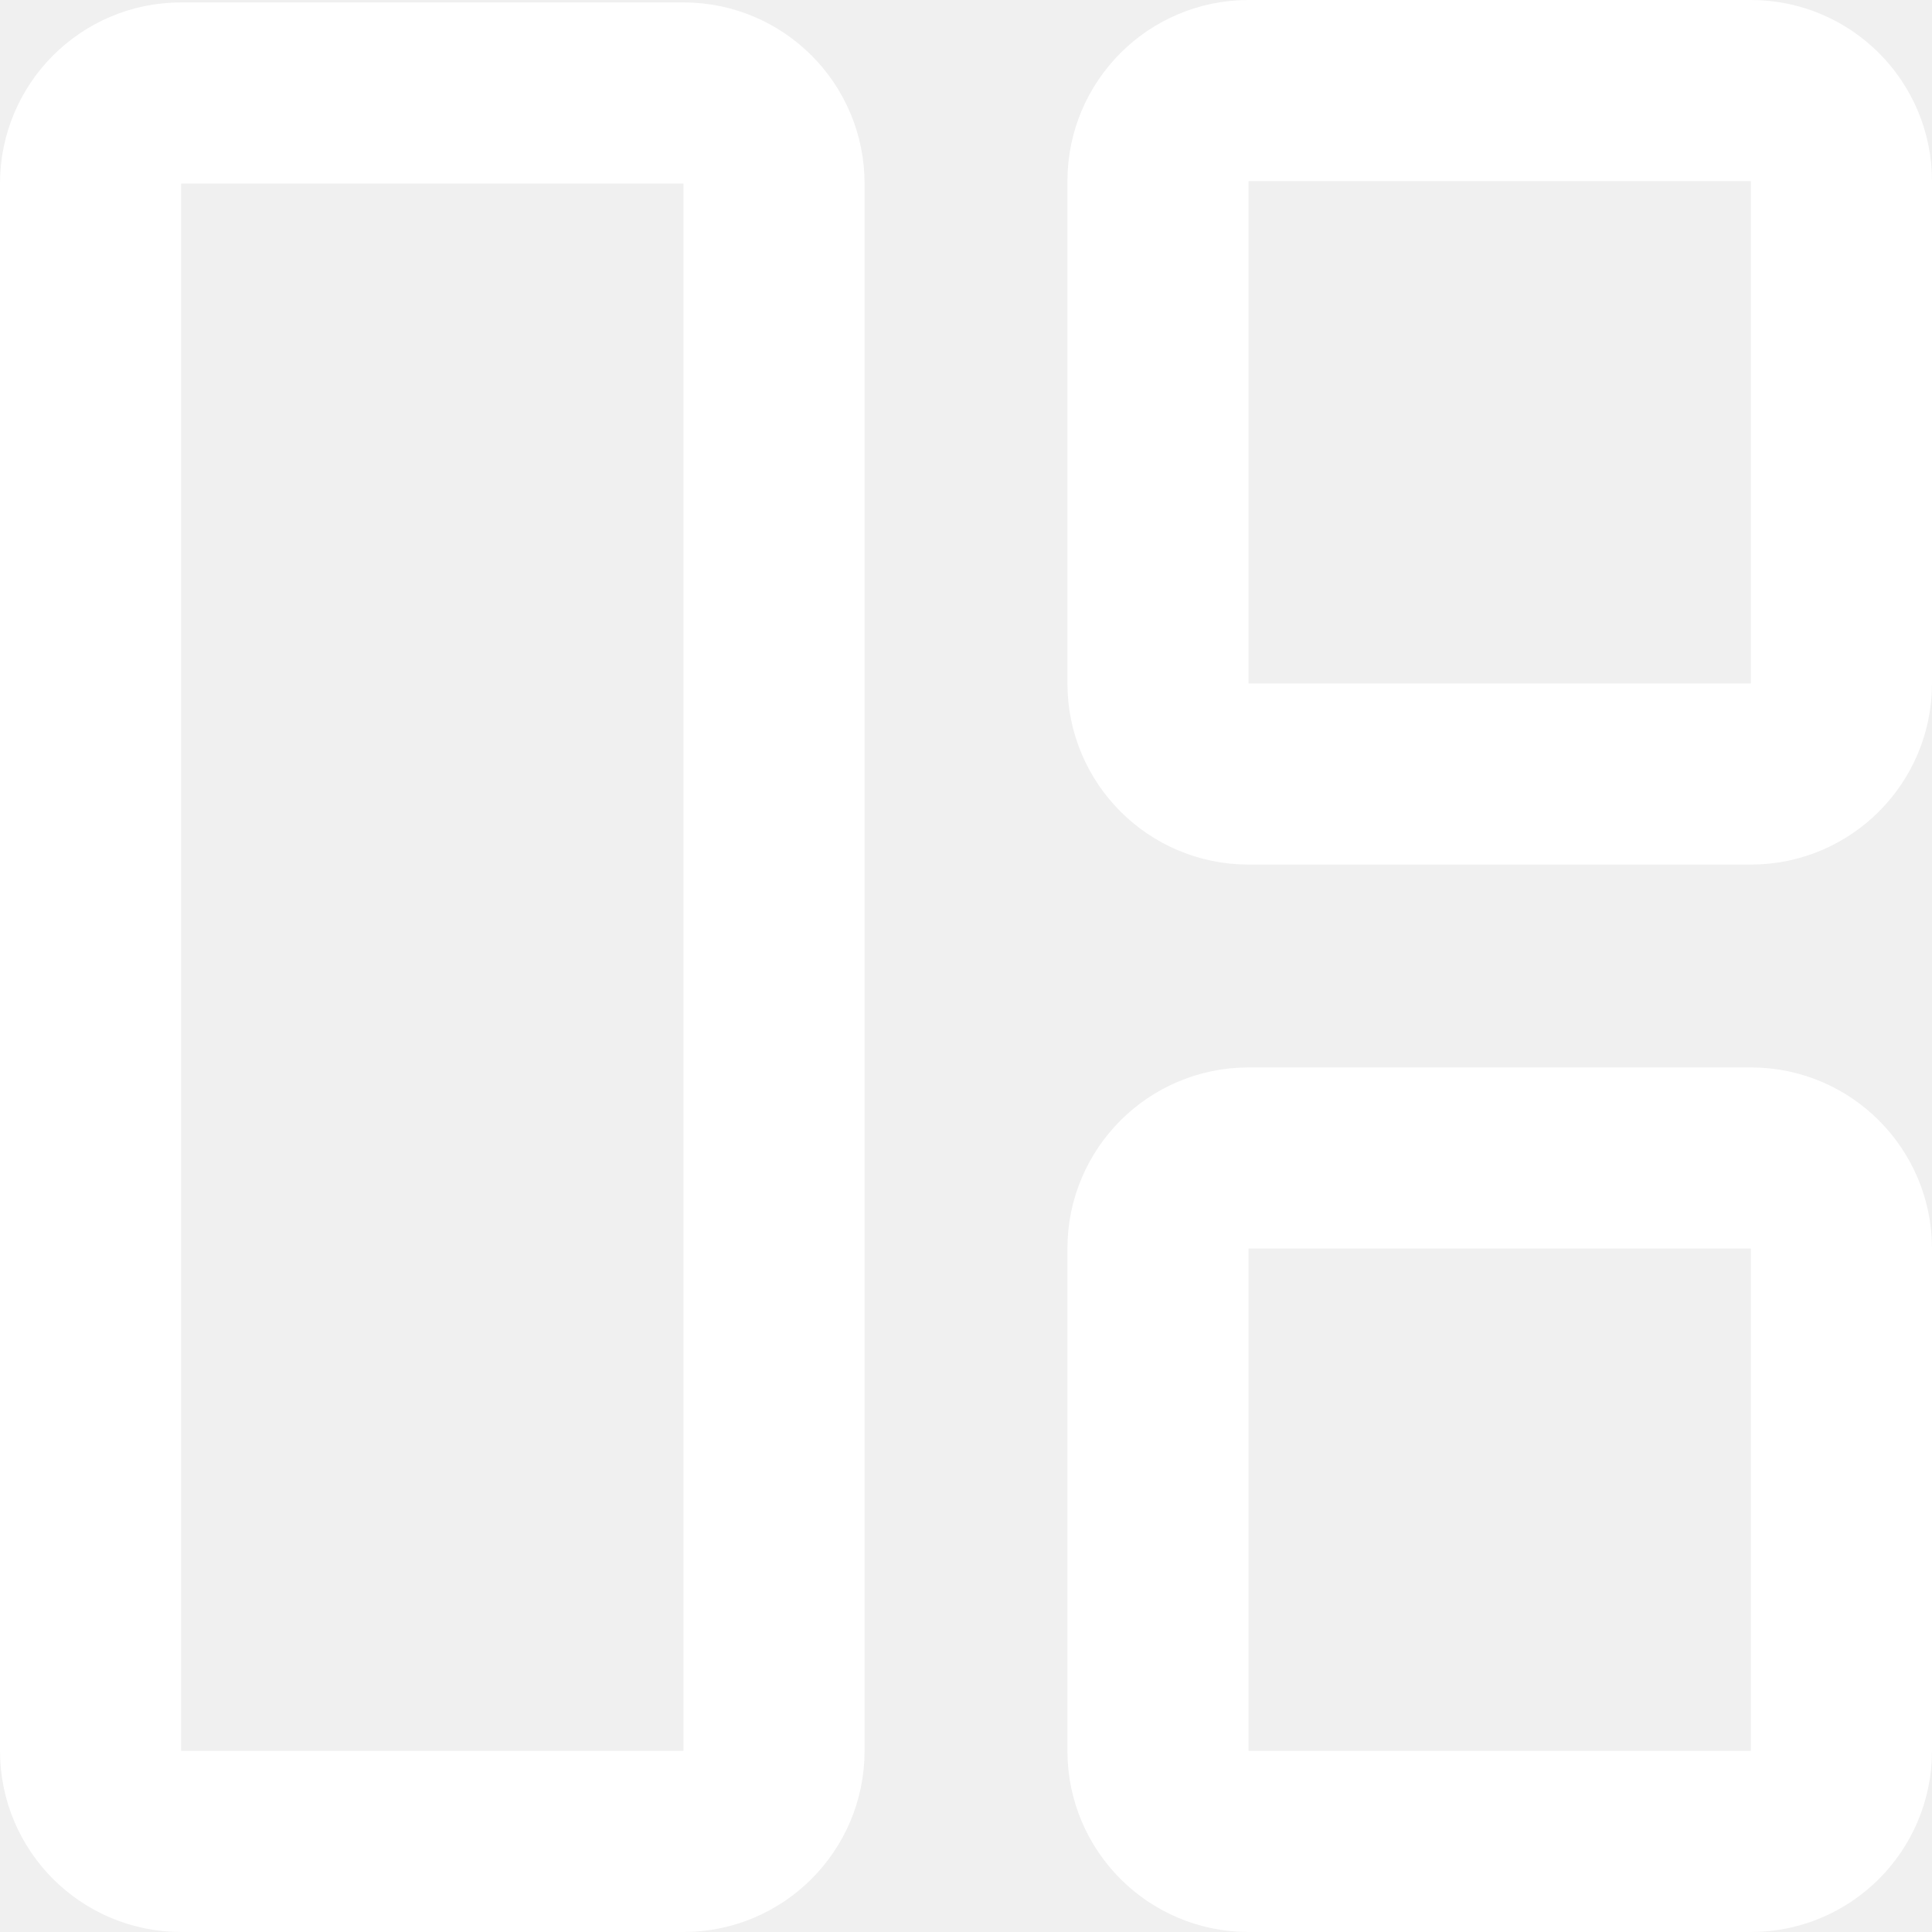
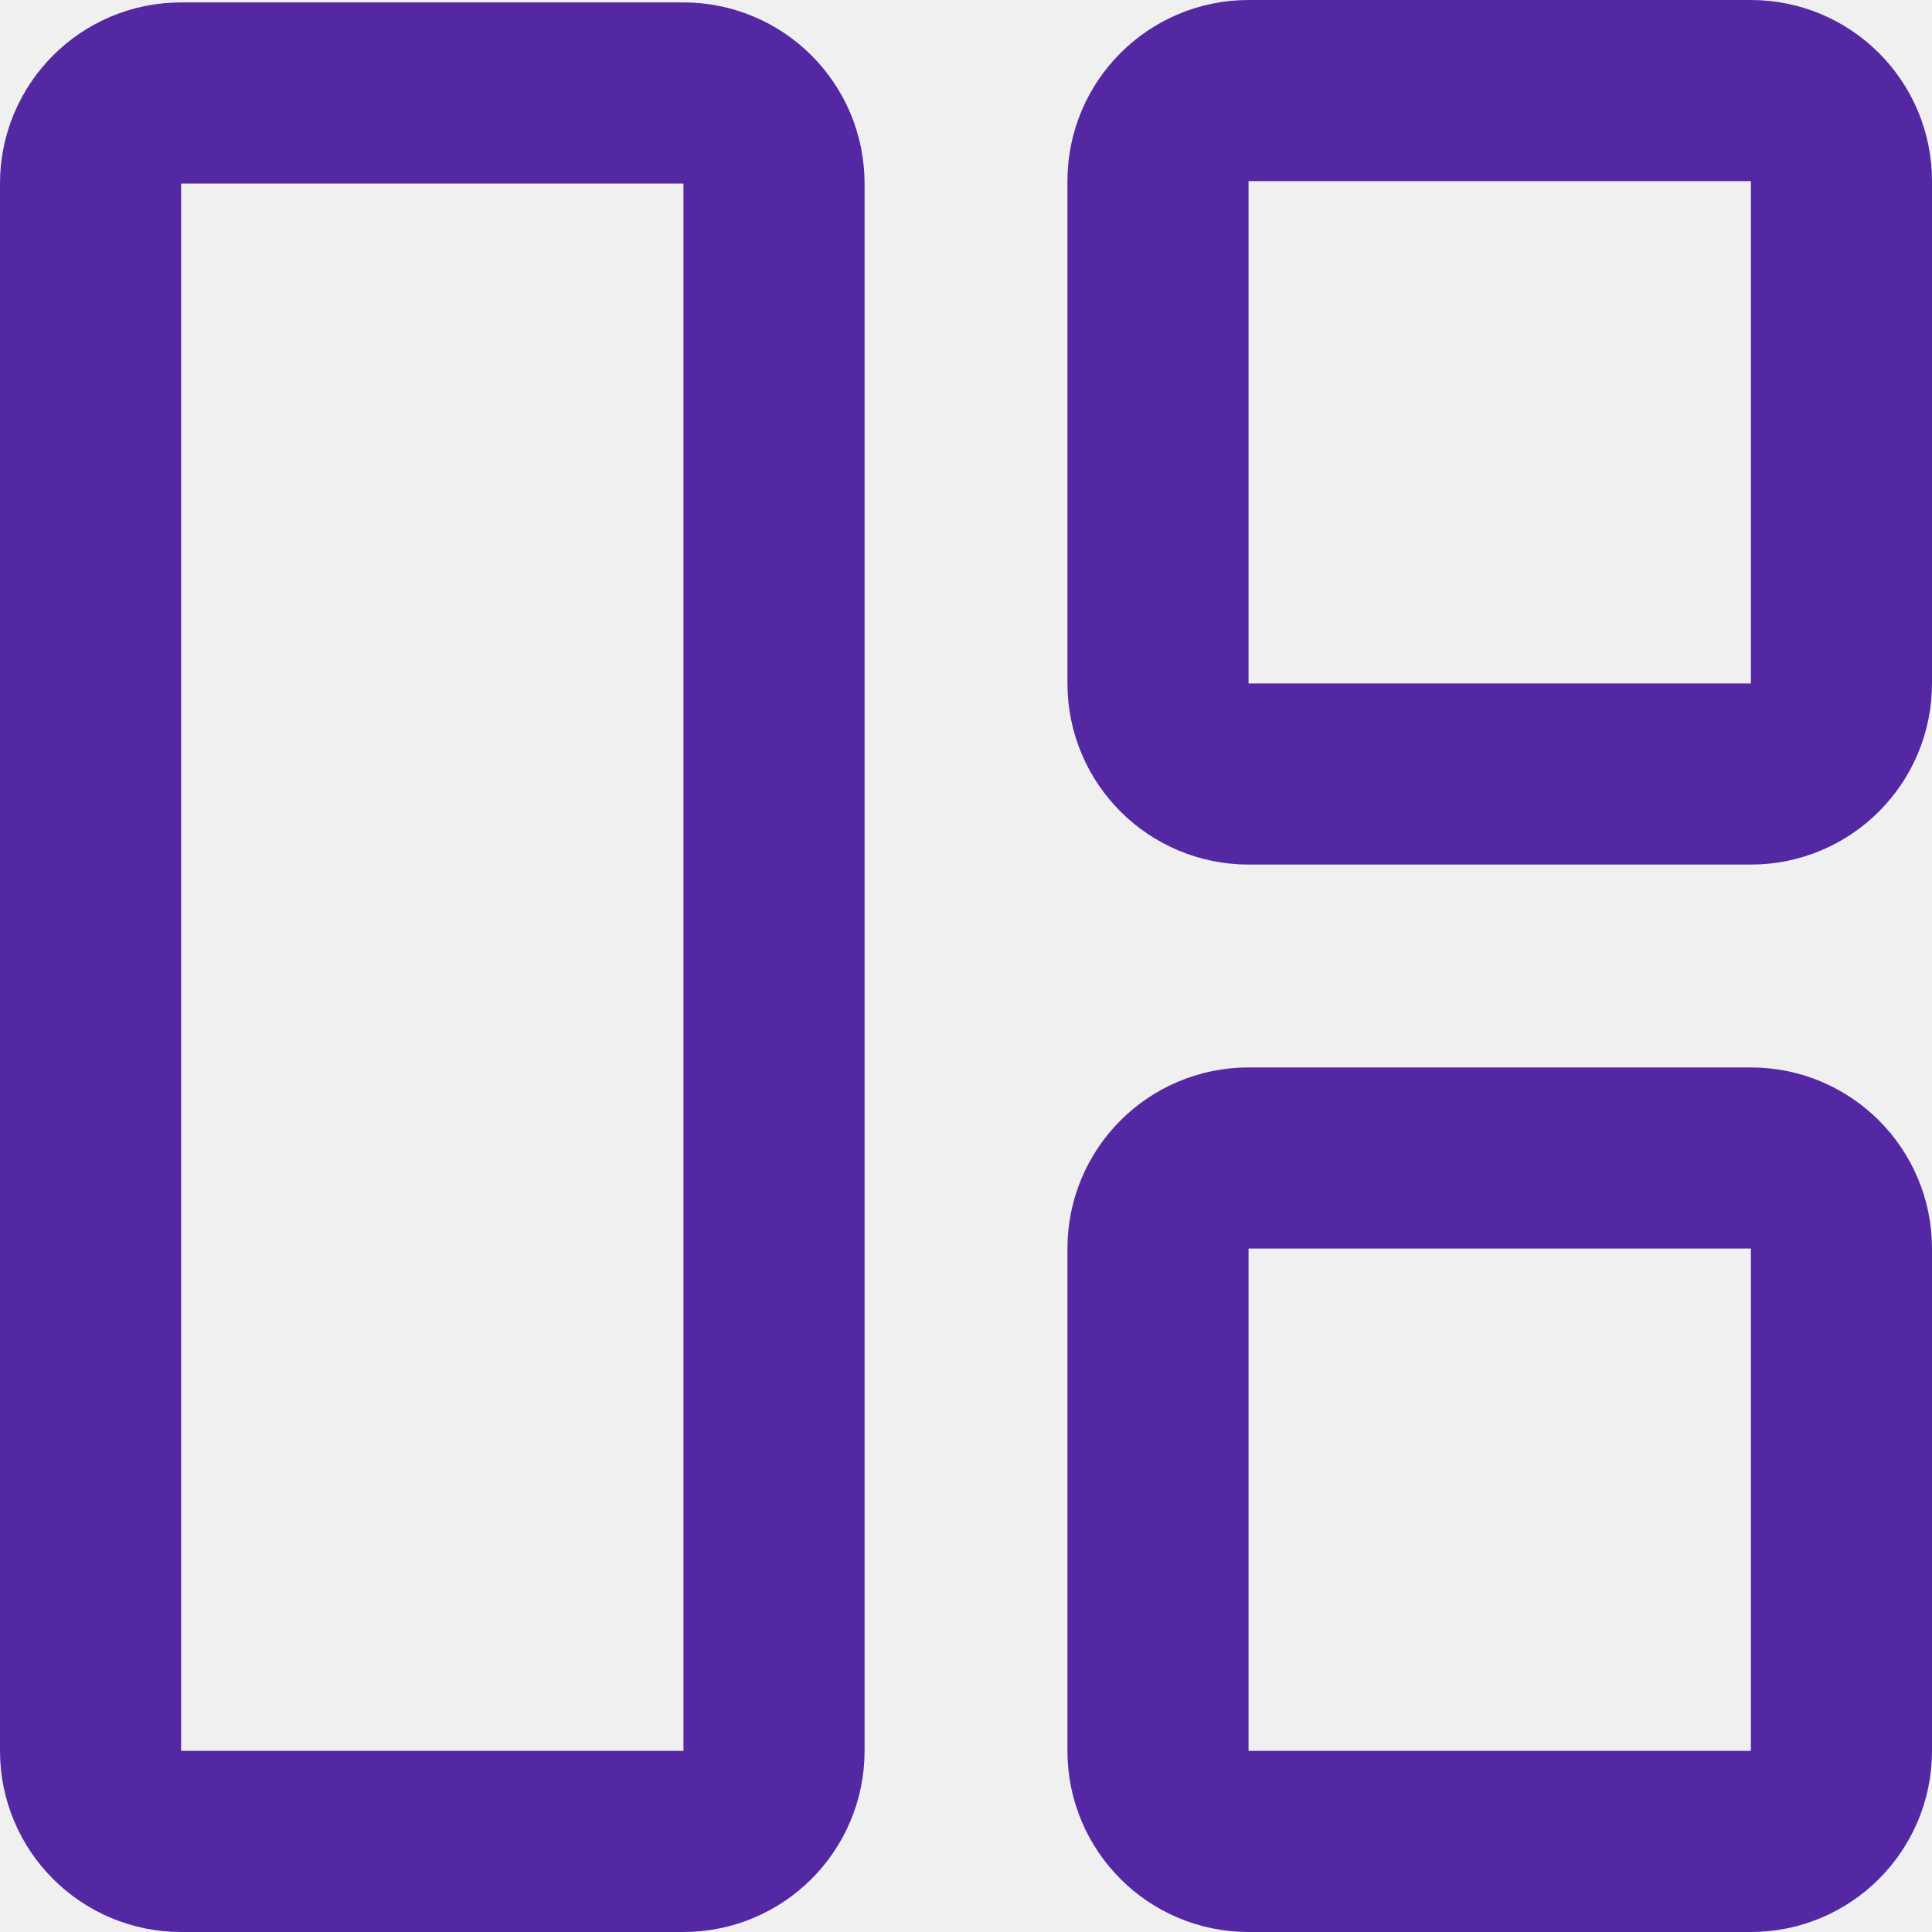
<svg xmlns="http://www.w3.org/2000/svg" id="a" data-name="Strokes" viewBox="0 0 16 16">
  <defs>
    <style>
      .b {
        fill: none;
-         stroke: #FFF;
+         stroke: #5428A3;
        stroke-linecap: round;
        stroke-linejoin: round;
        stroke-width: 1.5px;
      }
    </style>
  </defs>
  <rect class="b" x="-3.66" y="5.18" width="14.48" height="5.66" rx=".75" ry=".75" transform="translate(-4.43 11.59) rotate(-90)" />
  <rect class="b" x="9.59" y="9.59" width="5.66" height="5.66" rx=".75" ry=".75" transform="translate(0 24.84) rotate(-90)" />
  <rect class="b" x="9.59" y=".75" width="5.66" height="5.66" rx=".75" ry=".75" transform="translate(8.84 16) rotate(-90)" />
</svg>
